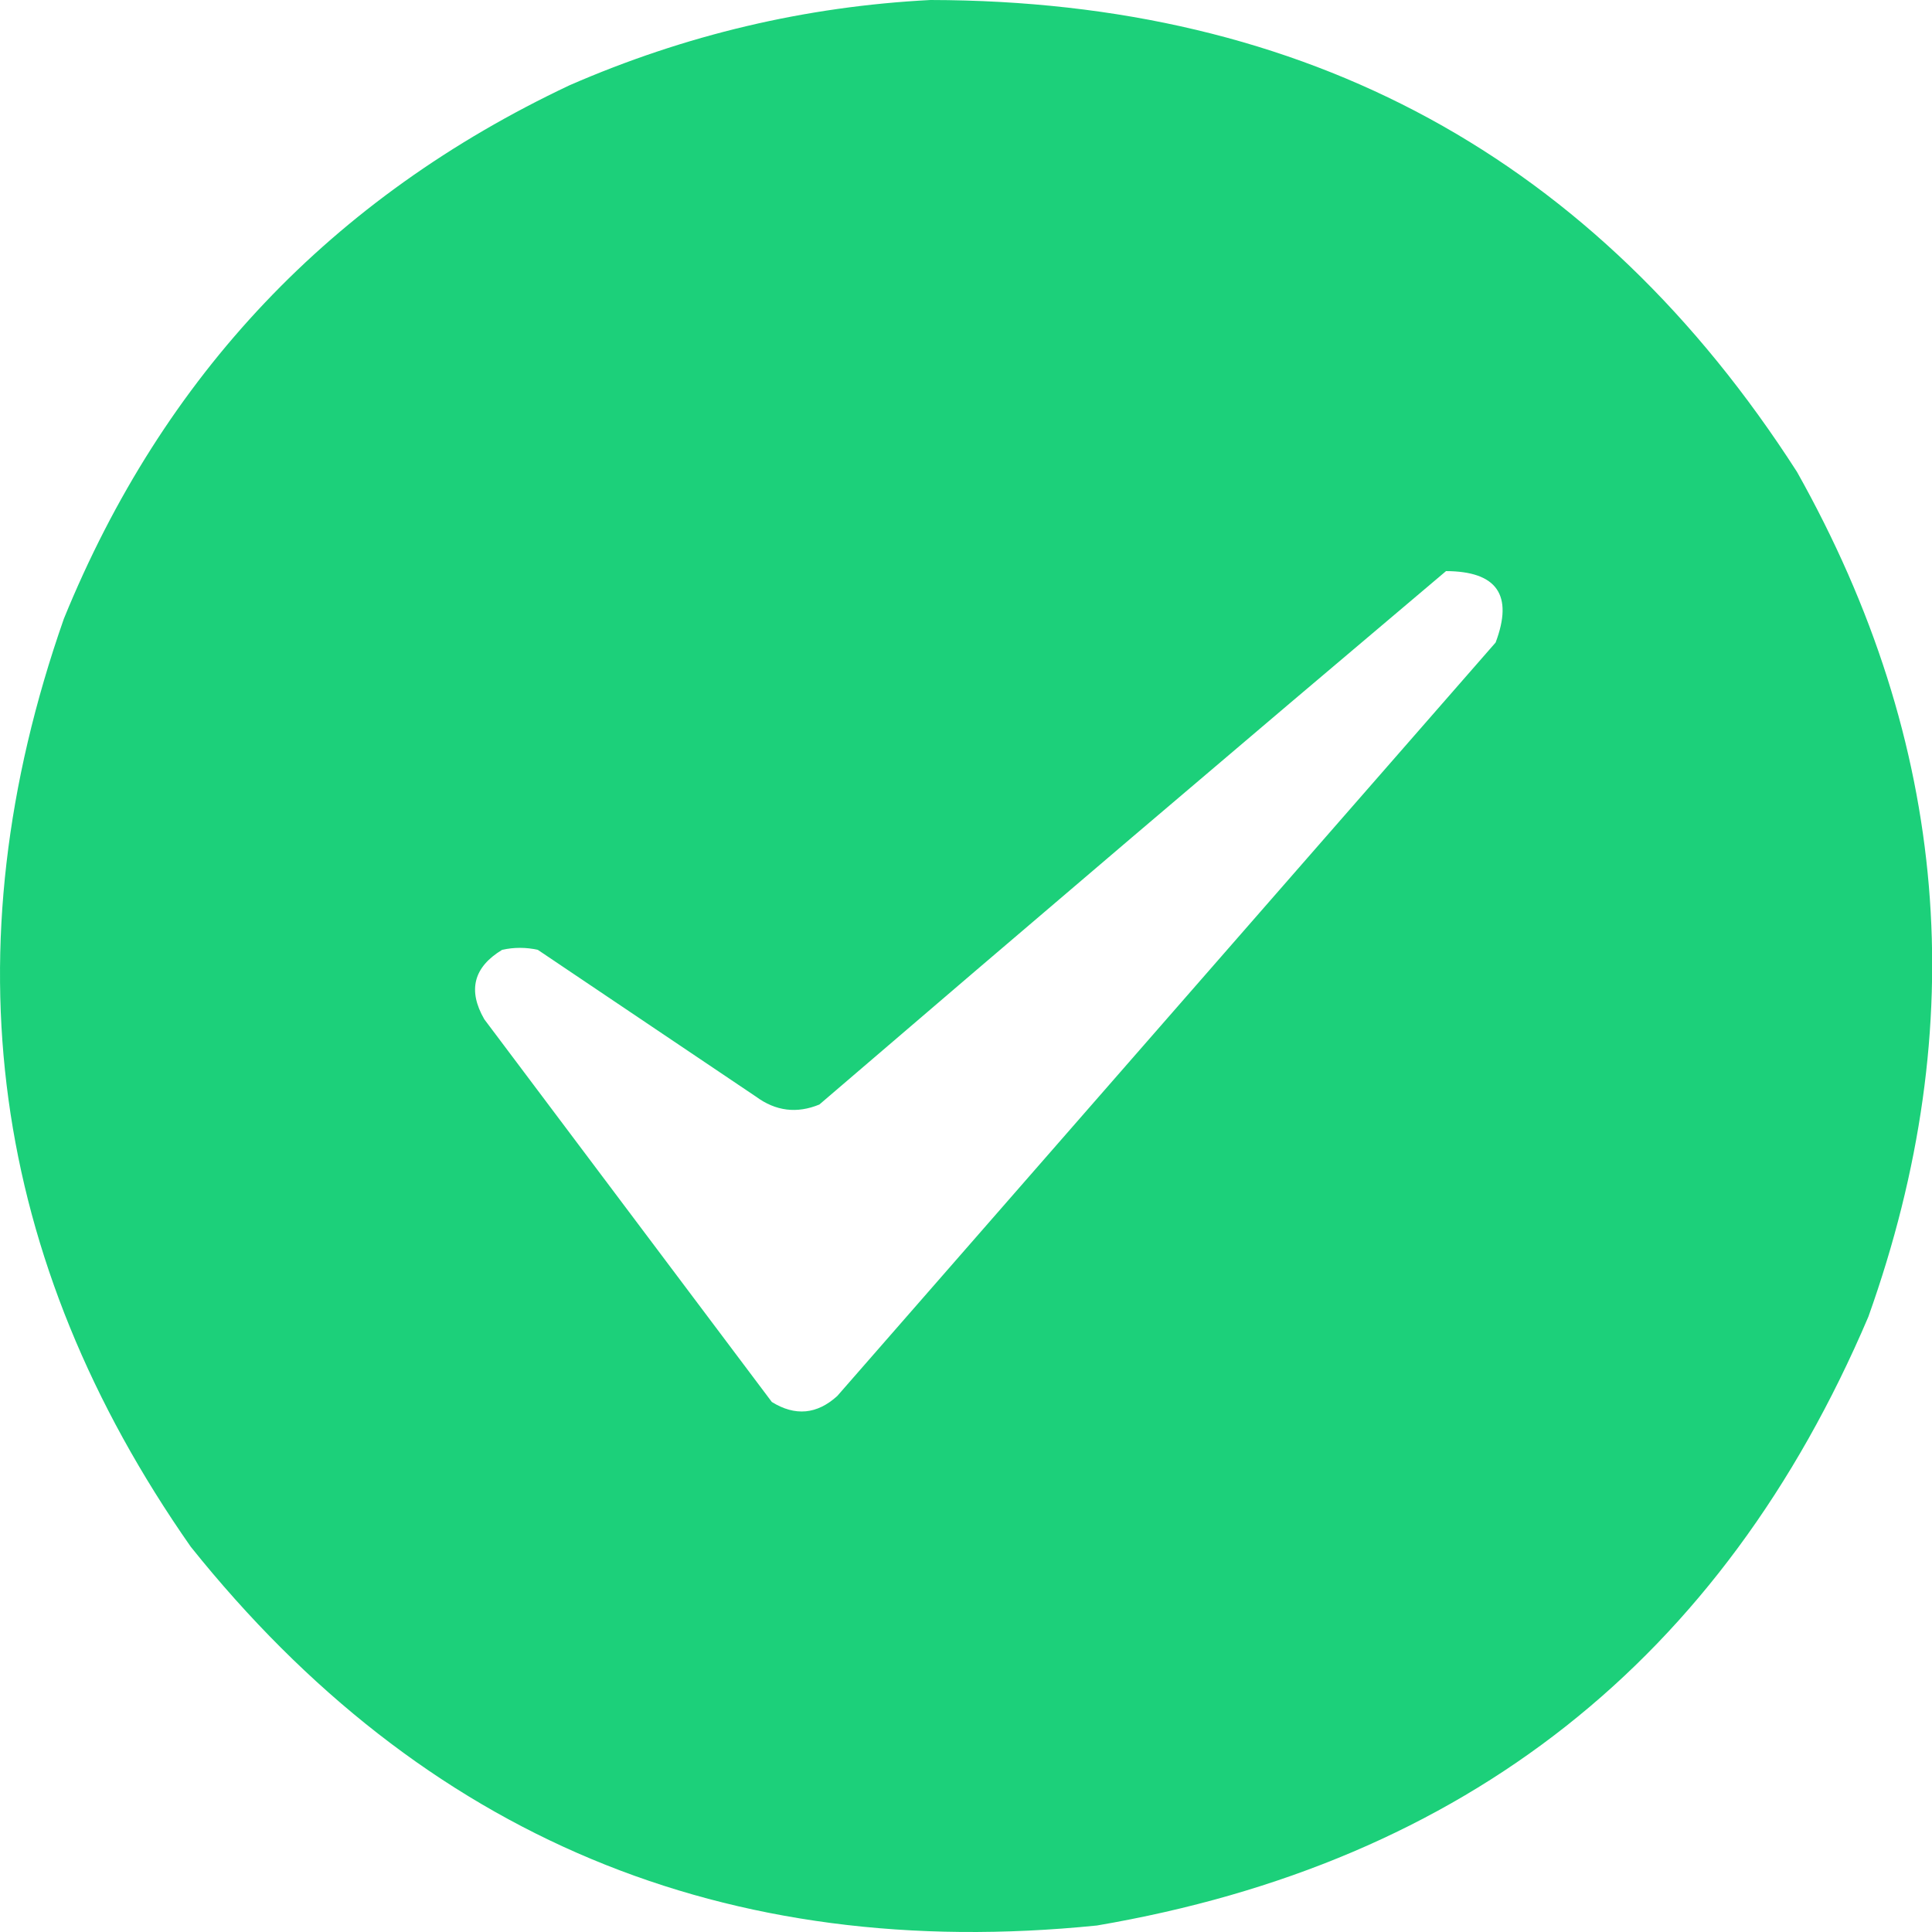
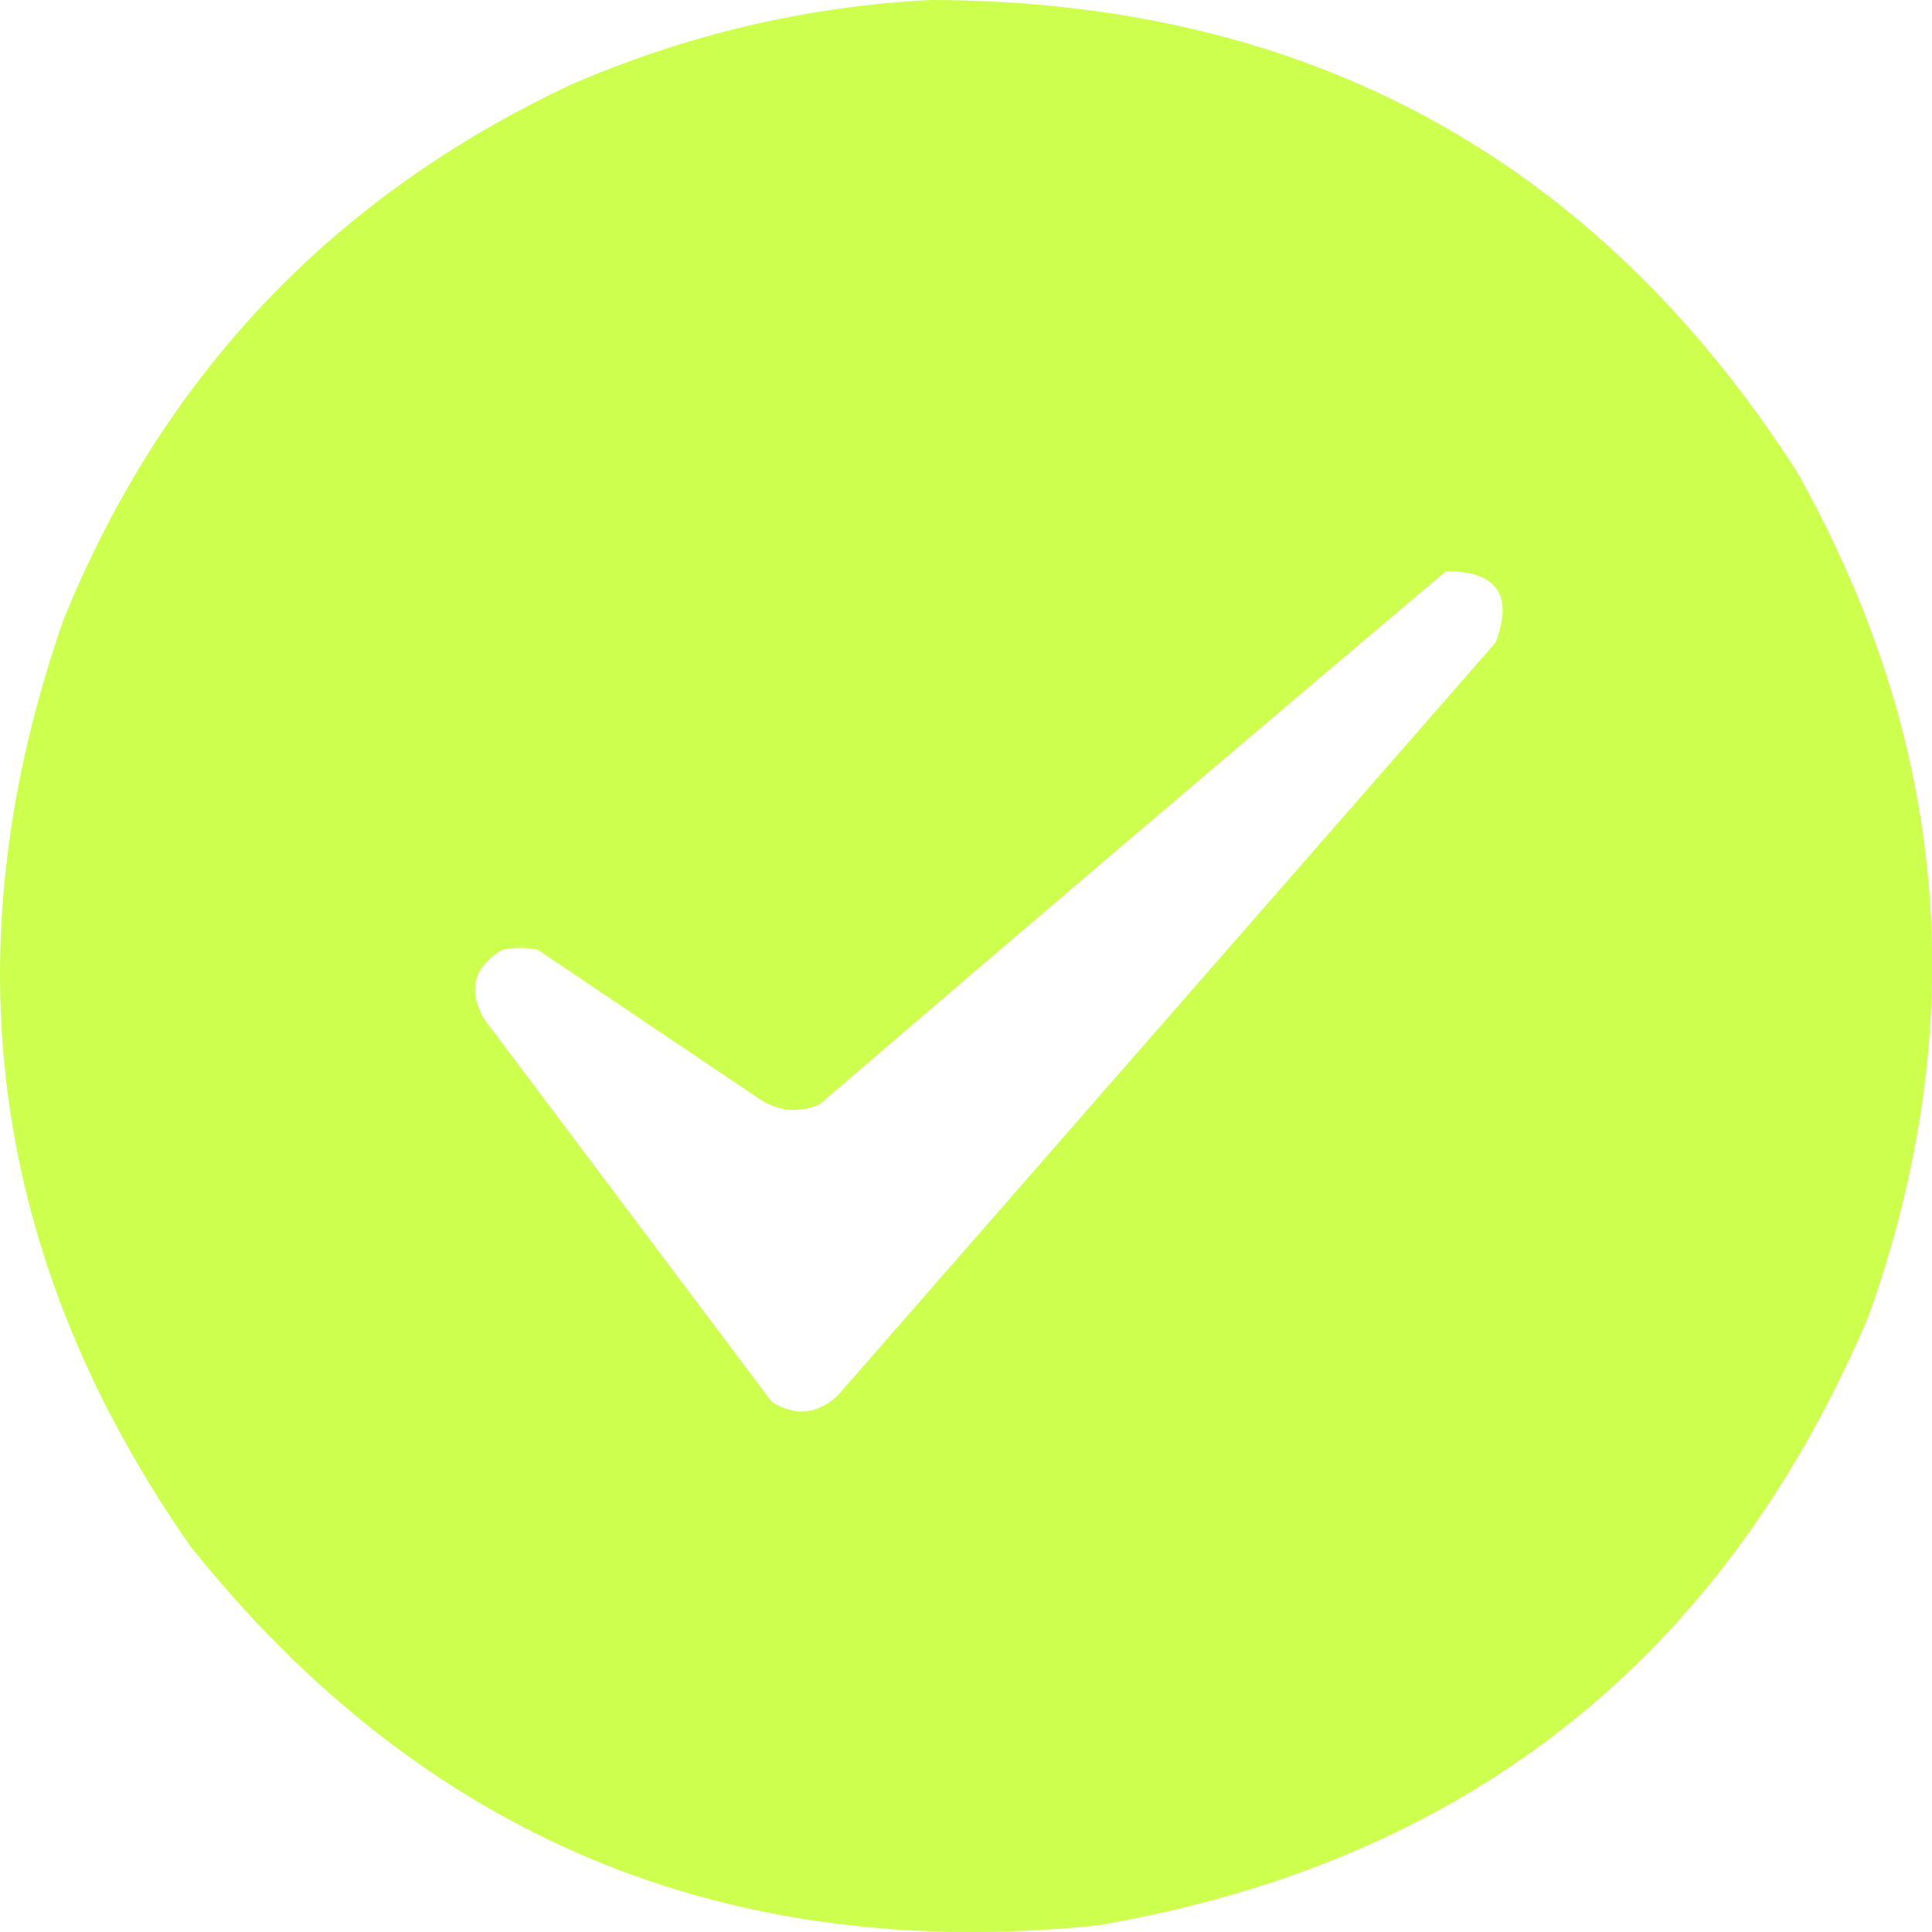
<svg xmlns="http://www.w3.org/2000/svg" width="30" height="30" viewBox="0 0 30 30" fill="none">
-   <path opacity="0.992" fill-rule="evenodd" clip-rule="evenodd" d="M14.448 0C20.289 0.01 24.774 2.453 27.904 7.328C30.264 11.53 30.634 15.903 29.012 20.446C26.744 25.772 22.752 28.923 17.034 29.899C11.26 30.485 6.569 28.524 2.962 24.018C-0.155 19.56 -0.812 14.756 0.992 9.607C2.533 5.828 5.151 3.067 8.844 1.324C10.64 0.541 12.508 0.1 14.448 0ZM22.454 8.868C23.245 8.871 23.502 9.24 23.224 9.977C19.816 13.877 16.408 17.777 13.001 21.677C12.686 21.963 12.347 21.994 11.985 21.77C10.496 19.789 9.008 17.808 7.52 15.827C7.261 15.378 7.353 15.018 7.797 14.749C7.982 14.708 8.166 14.708 8.351 14.749C9.48 15.509 10.609 16.268 11.738 17.028C12.045 17.254 12.373 17.295 12.723 17.151C15.96 14.374 19.203 11.613 22.454 8.868Z" fill="#1AD079" />
+   <path opacity="0.992" fill-rule="evenodd" clip-rule="evenodd" d="M14.448 0C20.289 0.01 24.774 2.453 27.904 7.328C30.264 11.53 30.634 15.903 29.012 20.446C26.744 25.772 22.752 28.923 17.034 29.899C11.26 30.485 6.569 28.524 2.962 24.018C-0.155 19.56 -0.812 14.756 0.992 9.607C2.533 5.828 5.151 3.067 8.844 1.324C10.64 0.541 12.508 0.1 14.448 0ZM22.454 8.868C23.245 8.871 23.502 9.24 23.224 9.977C19.816 13.877 16.408 17.777 13.001 21.677C12.686 21.963 12.347 21.994 11.985 21.77C10.496 19.789 9.008 17.808 7.52 15.827C7.261 15.378 7.353 15.018 7.797 14.749C7.982 14.708 8.166 14.708 8.351 14.749C9.48 15.509 10.609 16.268 11.738 17.028C12.045 17.254 12.373 17.295 12.723 17.151C15.96 14.374 19.203 11.613 22.454 8.868Z" fill="#cdff4e" />
</svg>
